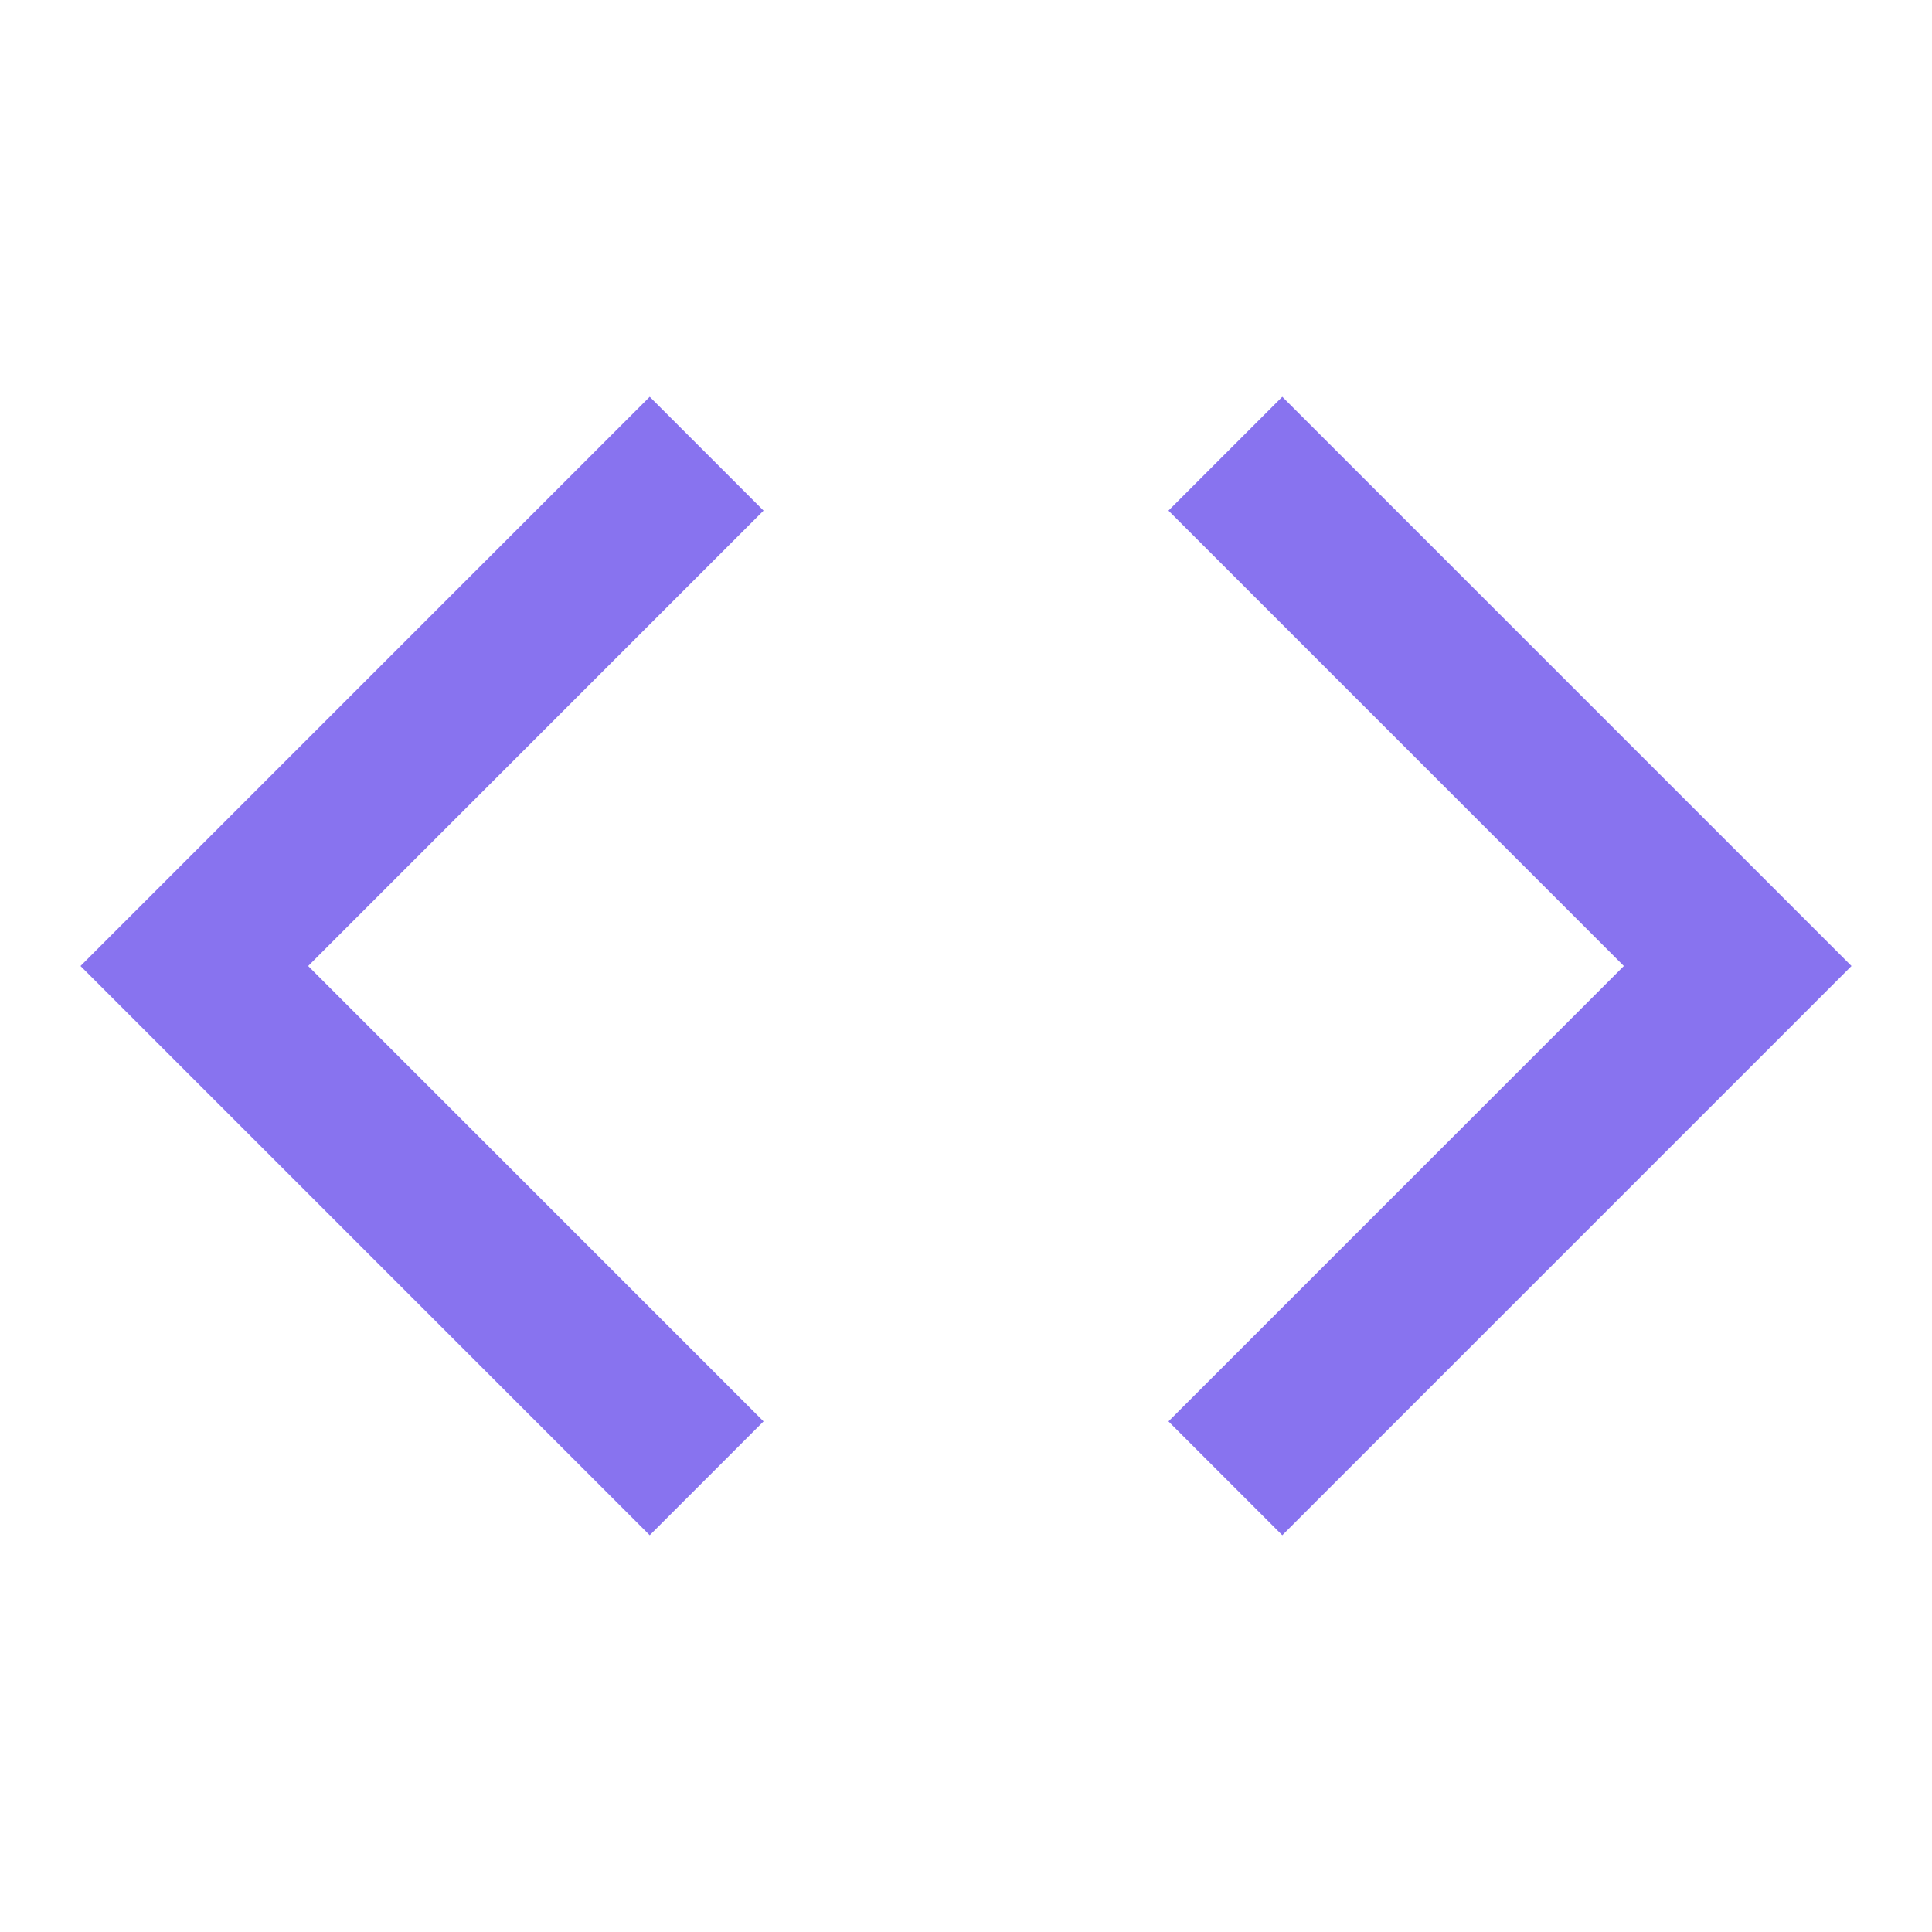
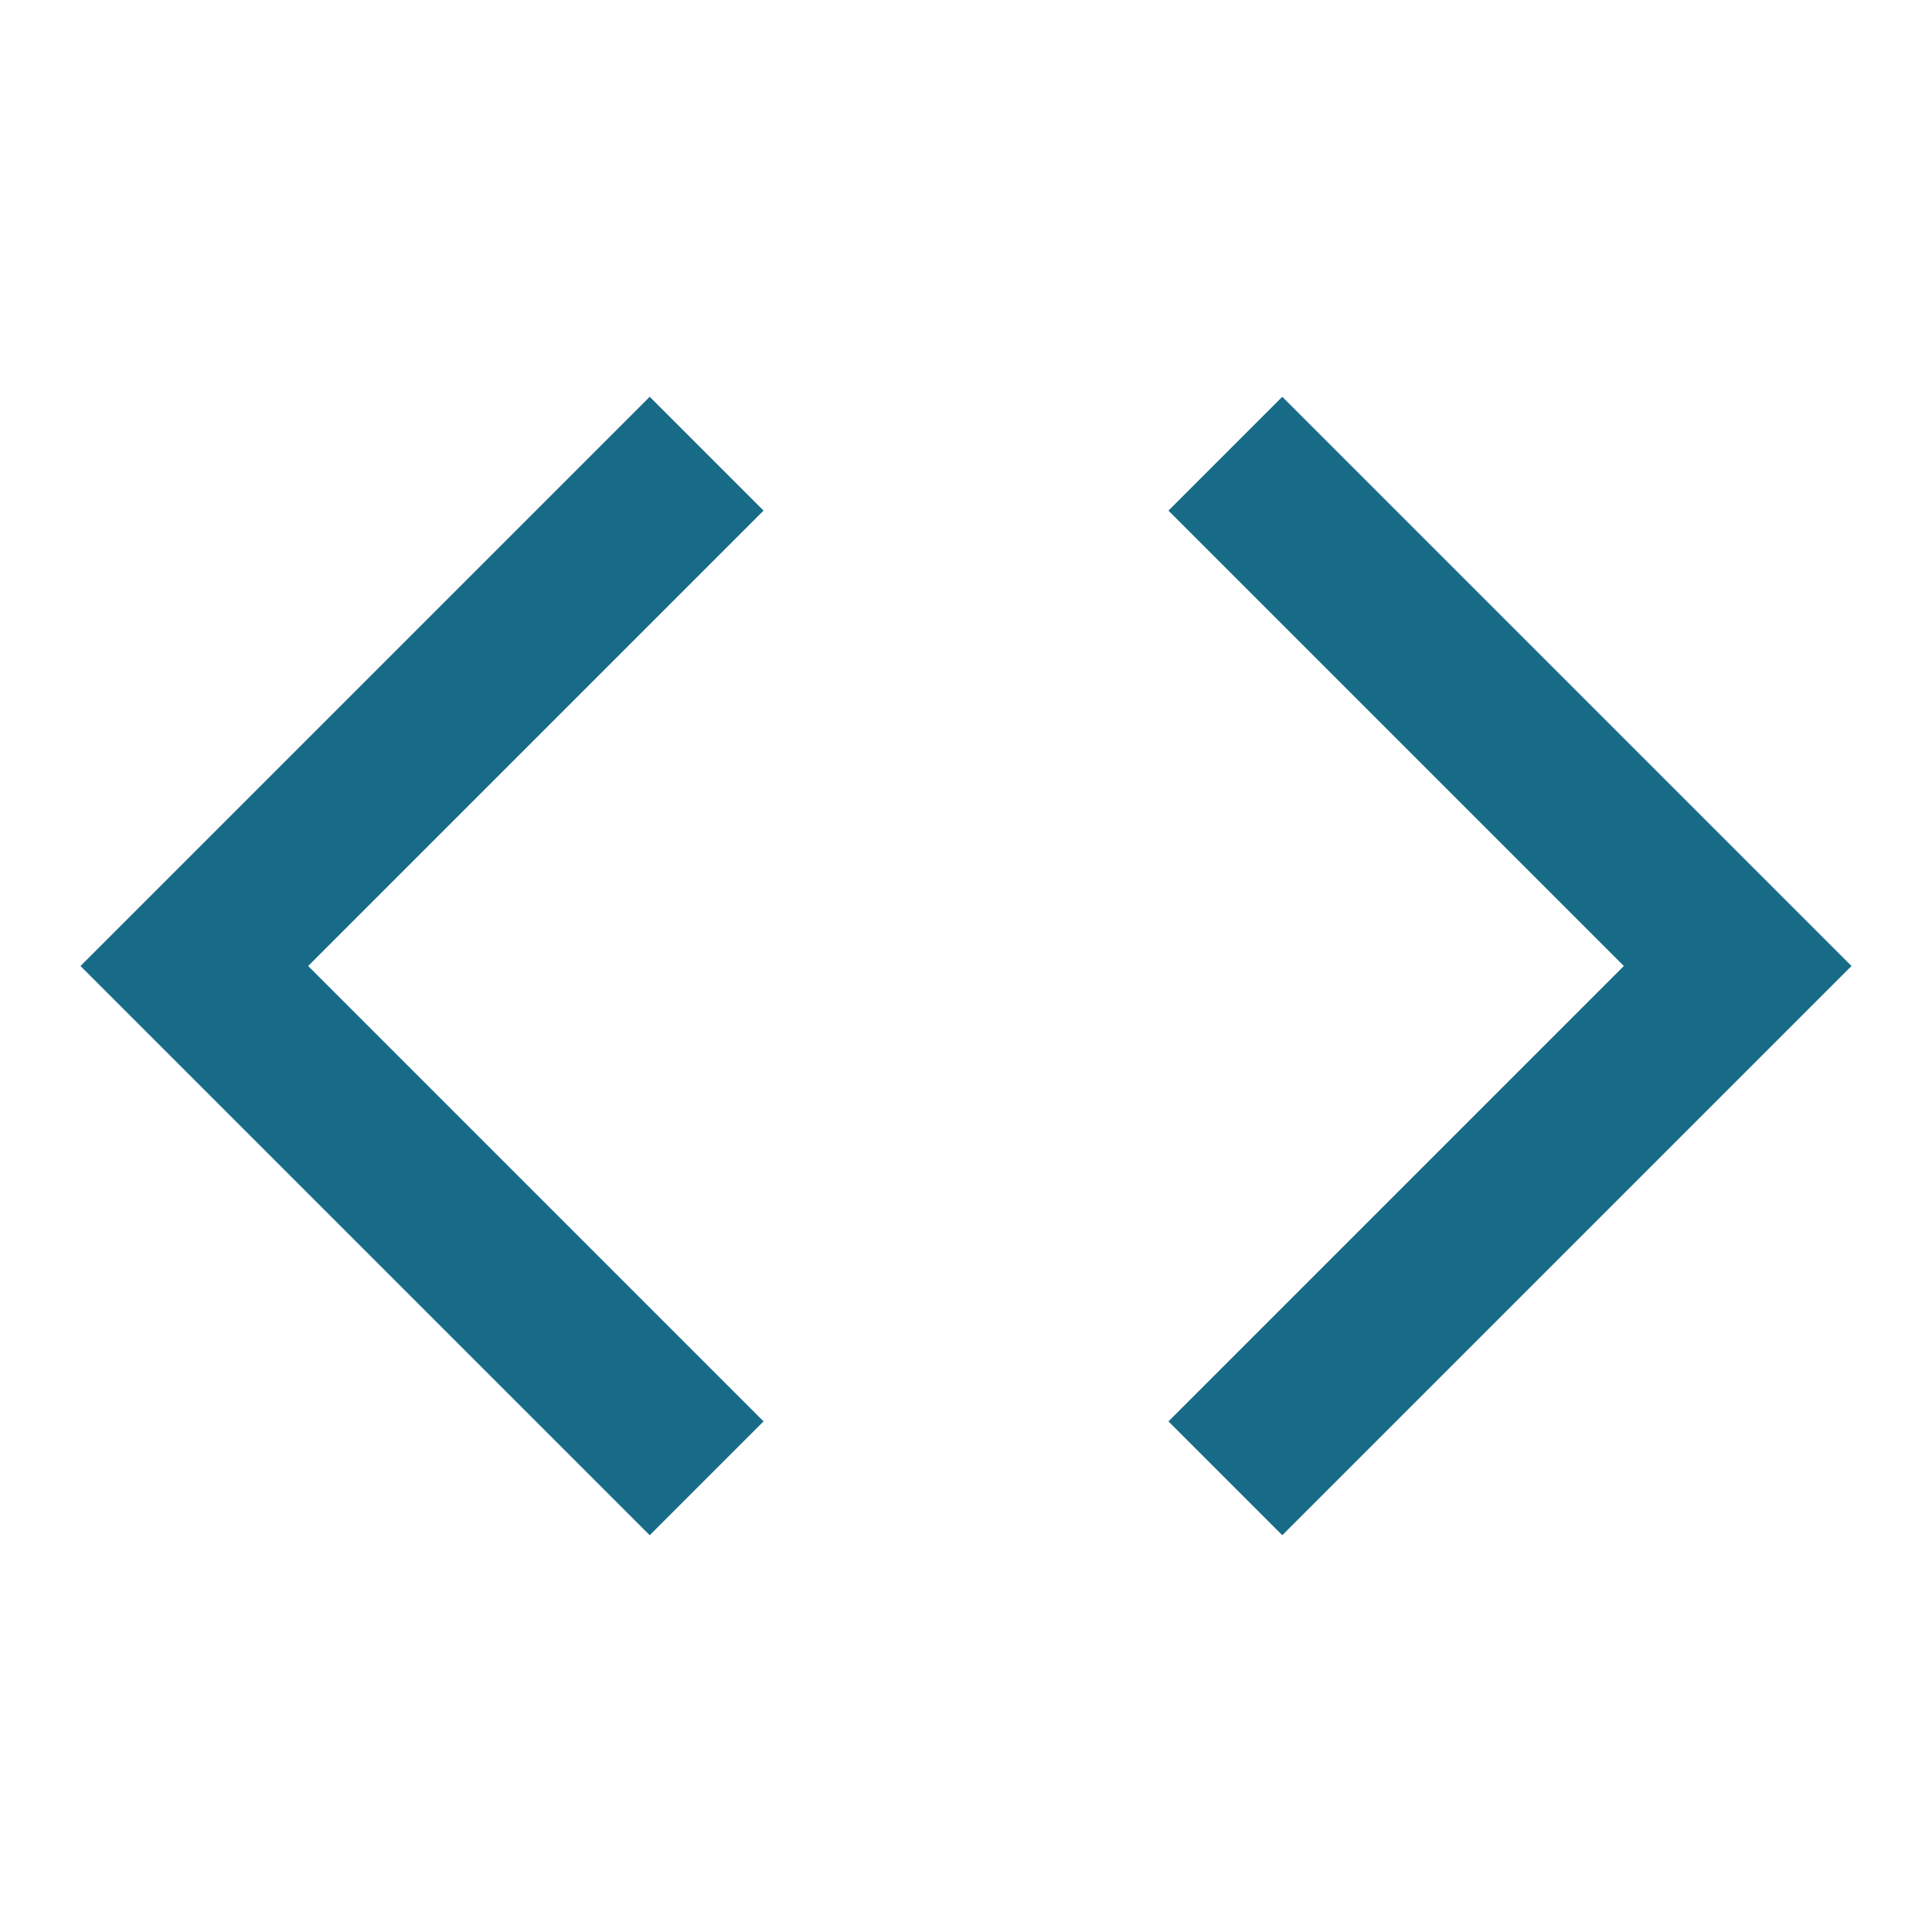
<svg xmlns="http://www.w3.org/2000/svg" viewBox="0 0 24 24">
-   <path d="M23 12L15.929 19.071L14.515 17.657L20.172 12L14.515 6.343L15.929 4.929L23 12ZM3.828 12L9.485 17.657L8.071 19.071L1 12L8.071 4.929L9.485 6.343L3.828 12Z" fill="rgba(136,115,239,1)" />
+   <path d="M23 12L15.929 19.071L14.515 17.657L20.172 12L14.515 6.343L15.929 4.929L23 12ZM3.828 12L9.485 17.657L8.071 19.071L1 12L8.071 4.929L9.485 6.343L3.828 12Z" fill="rgba(23,107,135,1)" />
</svg>
